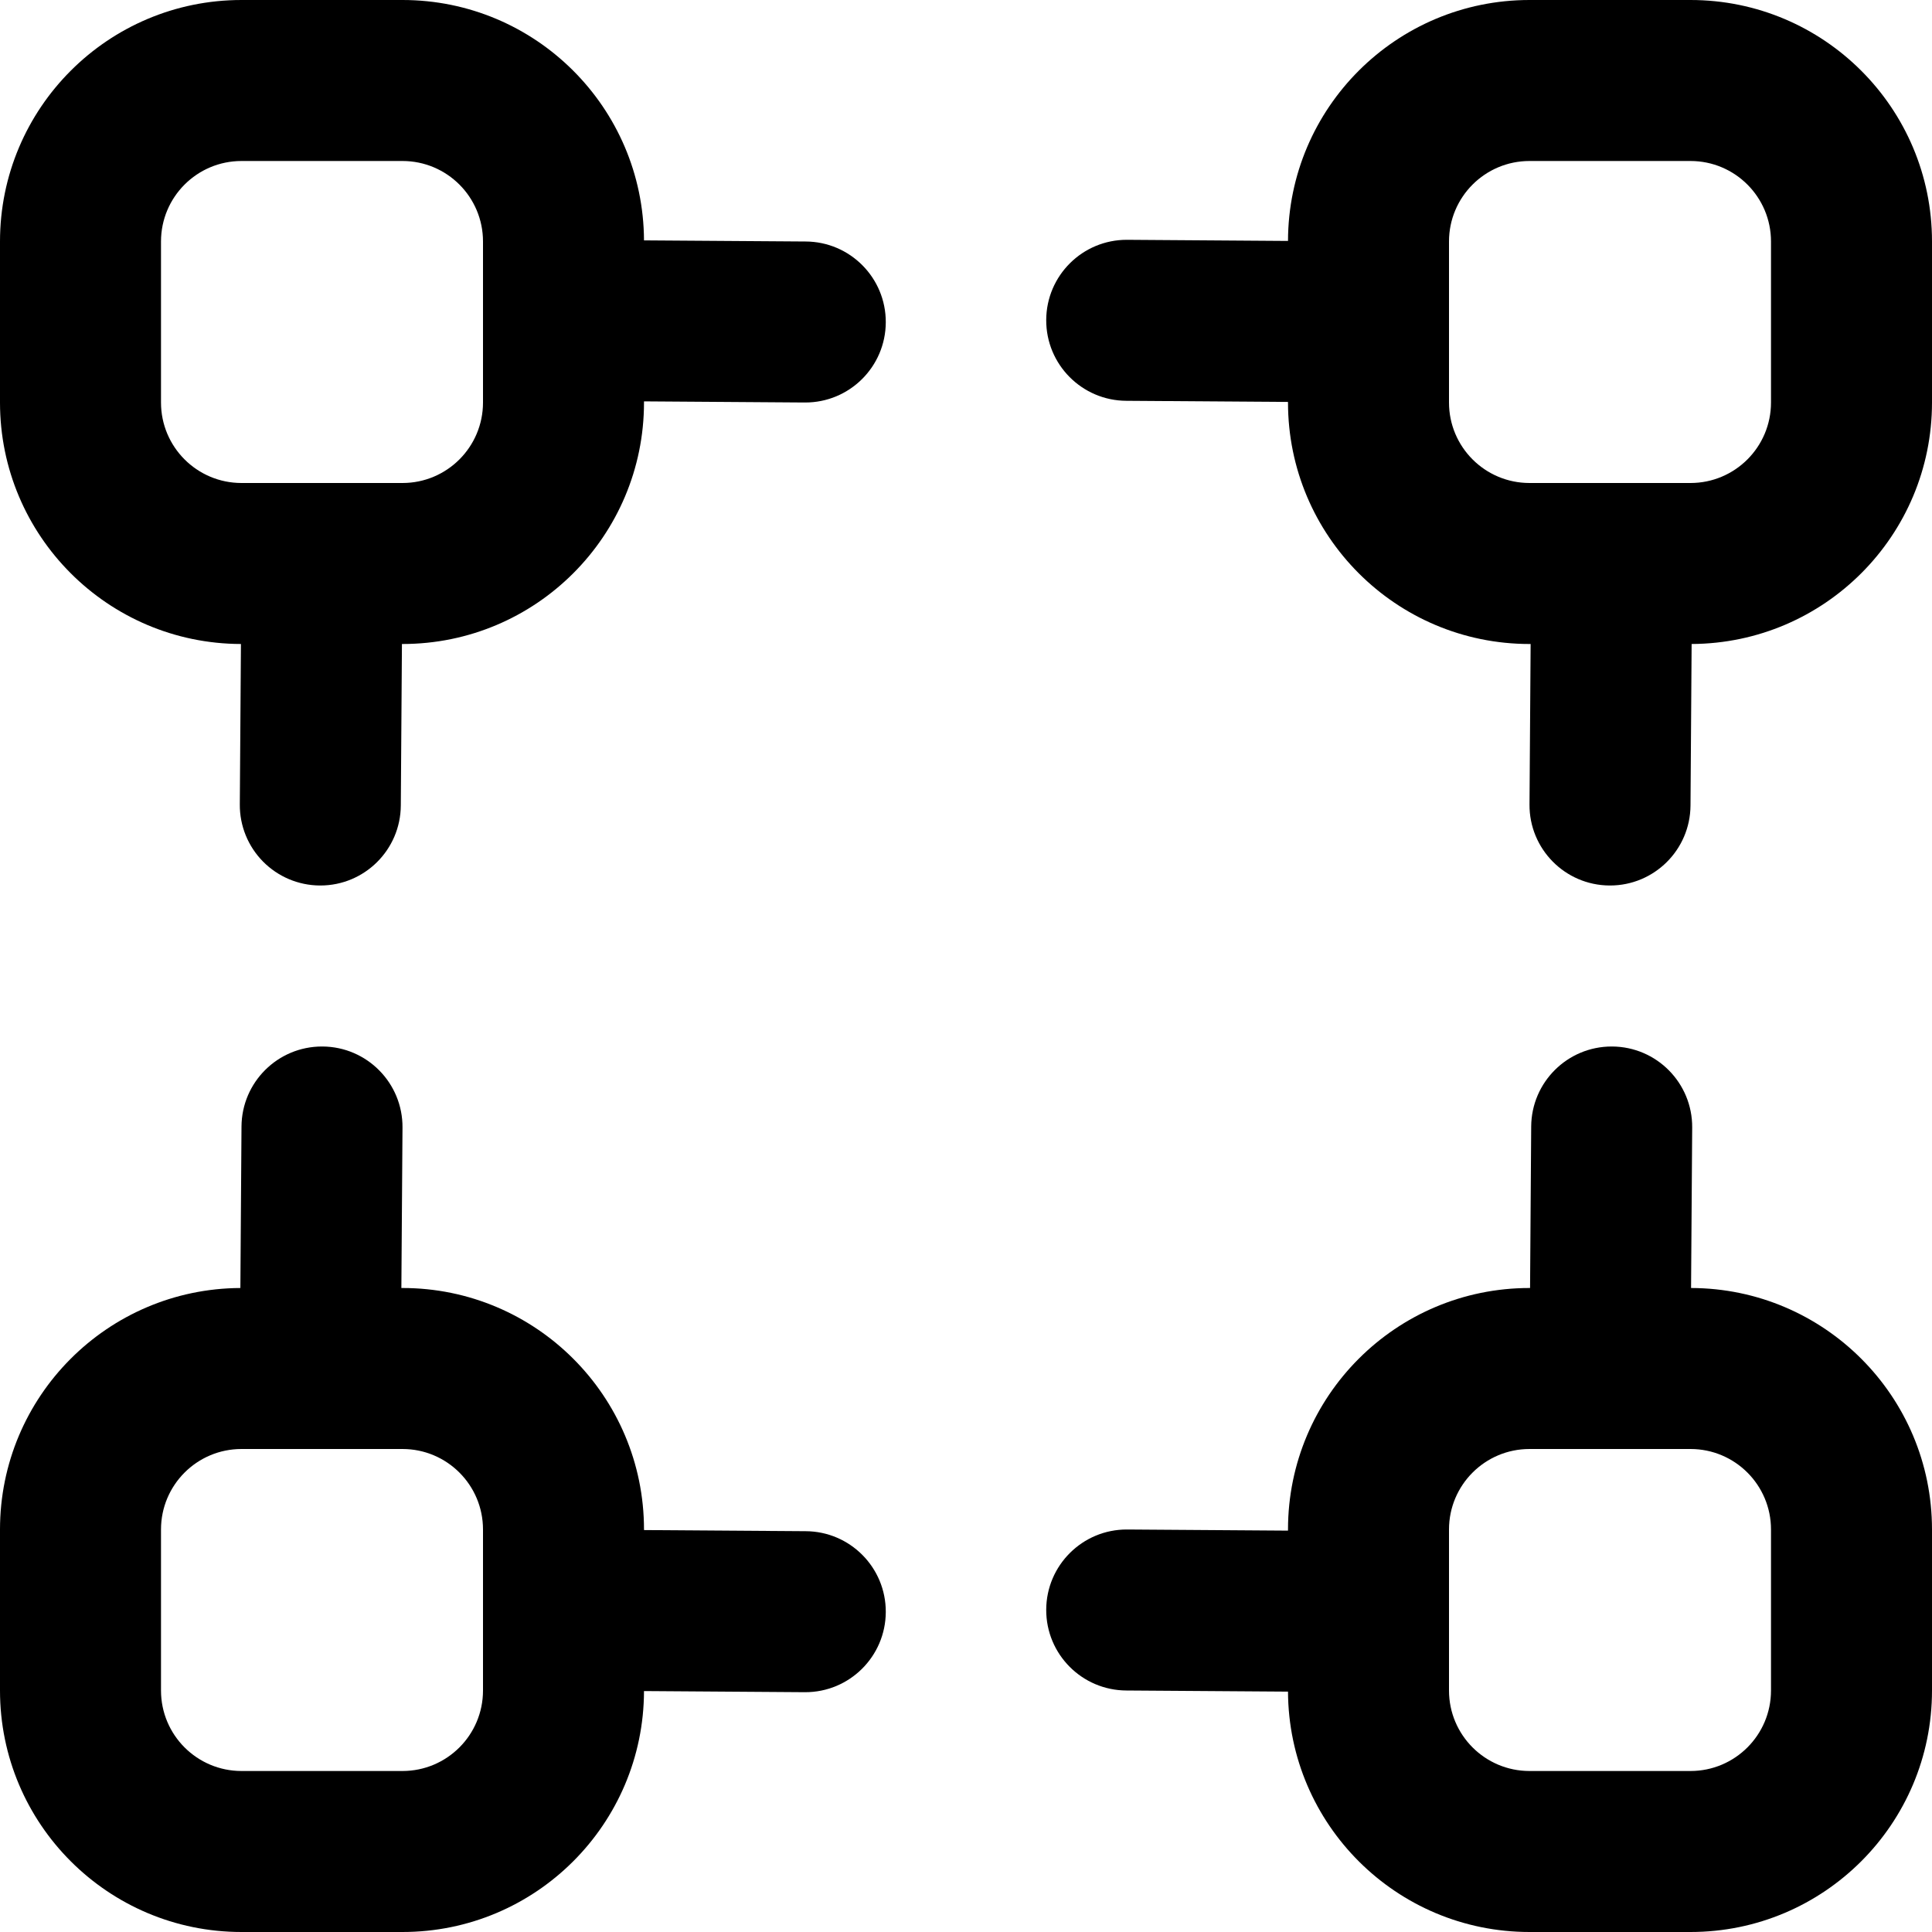
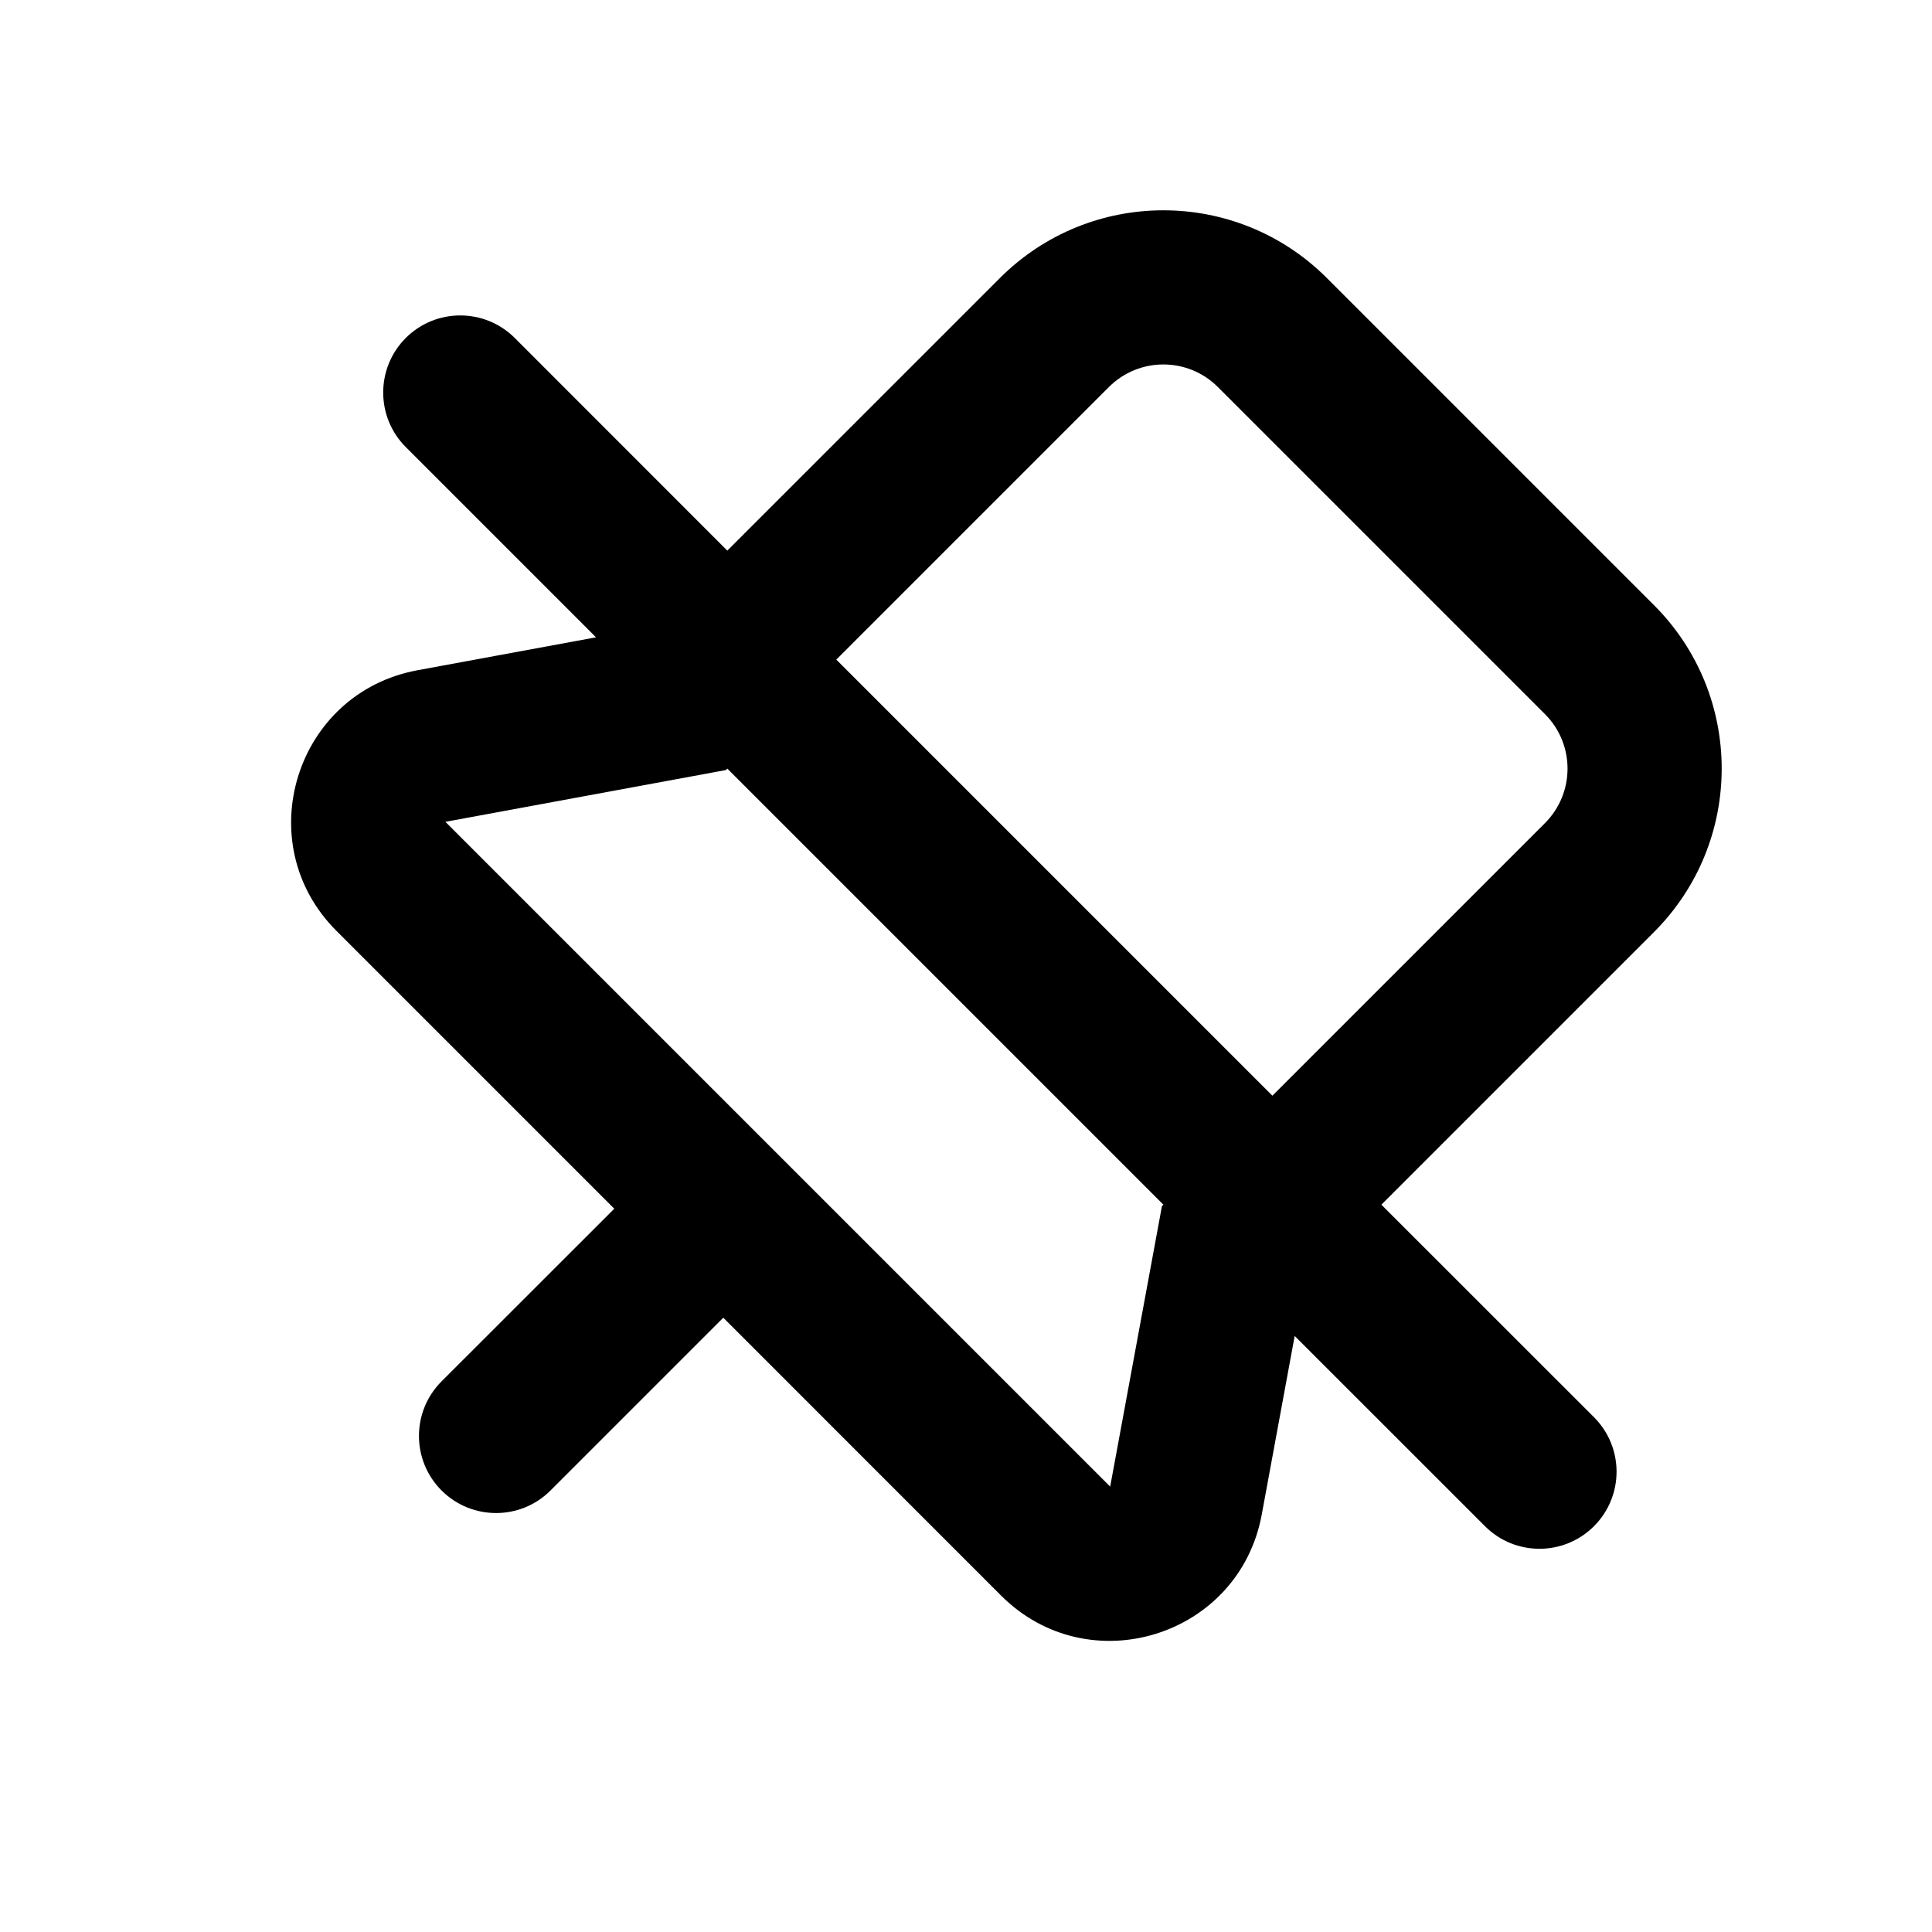
- <svg xmlns="http://www.w3.org/2000/svg" id="Outline" viewBox="0 0 24 24" width="512" height="512">
-   <path d="M10.007,3,8,2.986A3,3,0,0,0,5,0H3A3,3,0,0,0,0,3V5A3,3,0,0,0,2.993,8L2.979,9.993A1,1,0,0,0,3.973,11h.006a1,1,0,0,0,1-.993L4.993,8H5A3,3,0,0,0,8,5V4.986L9.993,5H10a1,1,0,0,0,.007-2ZM6,5A1,1,0,0,1,5,6H3A1,1,0,0,1,2,5V3A1,1,0,0,1,3,2H5A1,1,0,0,1,6,3Z" />
-   <path d="M21,0H19a3,3,0,0,0-3,2.993l-1.994-.014H14a1,1,0,0,0-.007,2L16,4.993V5a3,3,0,0,0,3,3h.014L19,9.993A1,1,0,0,0,19.993,11H20a1,1,0,0,0,1-.993L21.014,8A3,3,0,0,0,24,5V3A3,3,0,0,0,21,0Zm1,5a1,1,0,0,1-1,1H19a1,1,0,0,1-1-1V3a1,1,0,0,1,1-1h2a1,1,0,0,1,1,1Z" />
-   <path d="M21.007,16l.014-1.994A1,1,0,0,0,20.027,13h-.006a1,1,0,0,0-1,.993L19.007,16H19a3,3,0,0,0-3,3v.014L14.007,19H14a1,1,0,0,0-.007,2L16,21.014A3,3,0,0,0,19,24h2a3,3,0,0,0,3-3V19A3,3,0,0,0,21.007,16ZM22,21a1,1,0,0,1-1,1H19a1,1,0,0,1-1-1V19a1,1,0,0,1,1-1h2a1,1,0,0,1,1,1Z" />
-   <path d="M10.007,19.021,8,19.007V19a3,3,0,0,0-3-3H4.986L5,14.007A1,1,0,0,0,4.007,13H4a1,1,0,0,0-1,.993L2.986,16A3,3,0,0,0,0,19v2a3,3,0,0,0,3,3H5a3,3,0,0,0,3-2.993l1.994.014H10a1,1,0,0,0,.007-2ZM6,21a1,1,0,0,1-1,1H3a1,1,0,0,1-1-1V19a1,1,0,0,1,1-1H5a1,1,0,0,1,1,1Z" />
+ <svg xmlns="http://www.w3.org/2000/svg" width="800px" height="800px" viewBox="0 0 24 24" fill="none">
+   <path fill-rule="evenodd" clip-rule="evenodd" d="M12.421 3.454C13.543 2.332 15.361 2.332 16.483 3.454L20.546 7.517C21.668 8.638 21.668 10.457 20.546 11.579L17.16 14.965L19.801 17.605C20.175 17.979 20.175 18.585 19.801 18.959C19.427 19.333 18.82 19.333 18.447 18.959L16.083 16.596L15.674 18.814C15.394 20.331 13.527 20.912 12.436 19.821L8.985 16.369L6.839 18.515C6.466 18.889 5.859 18.889 5.485 18.515C5.111 18.141 5.111 17.534 5.485 17.16L7.631 15.015L4.179 11.563C3.088 10.473 3.669 8.606 5.186 8.326L7.404 7.917L5.04 5.553C4.667 5.179 4.667 4.573 5.04 4.199C5.414 3.825 6.021 3.825 6.395 4.199L9.035 6.84L12.421 3.454ZM9.035 9.548L9.017 9.566L5.533 10.209L13.791 18.467L14.434 14.983L14.452 14.965L9.035 9.548ZM15.806 13.611L10.389 8.194L13.775 4.808C14.149 4.434 14.755 4.434 15.129 4.808L19.192 8.871C19.566 9.245 19.566 9.851 19.192 10.225L15.806 13.611Z" fill="#000000" />
</svg>
